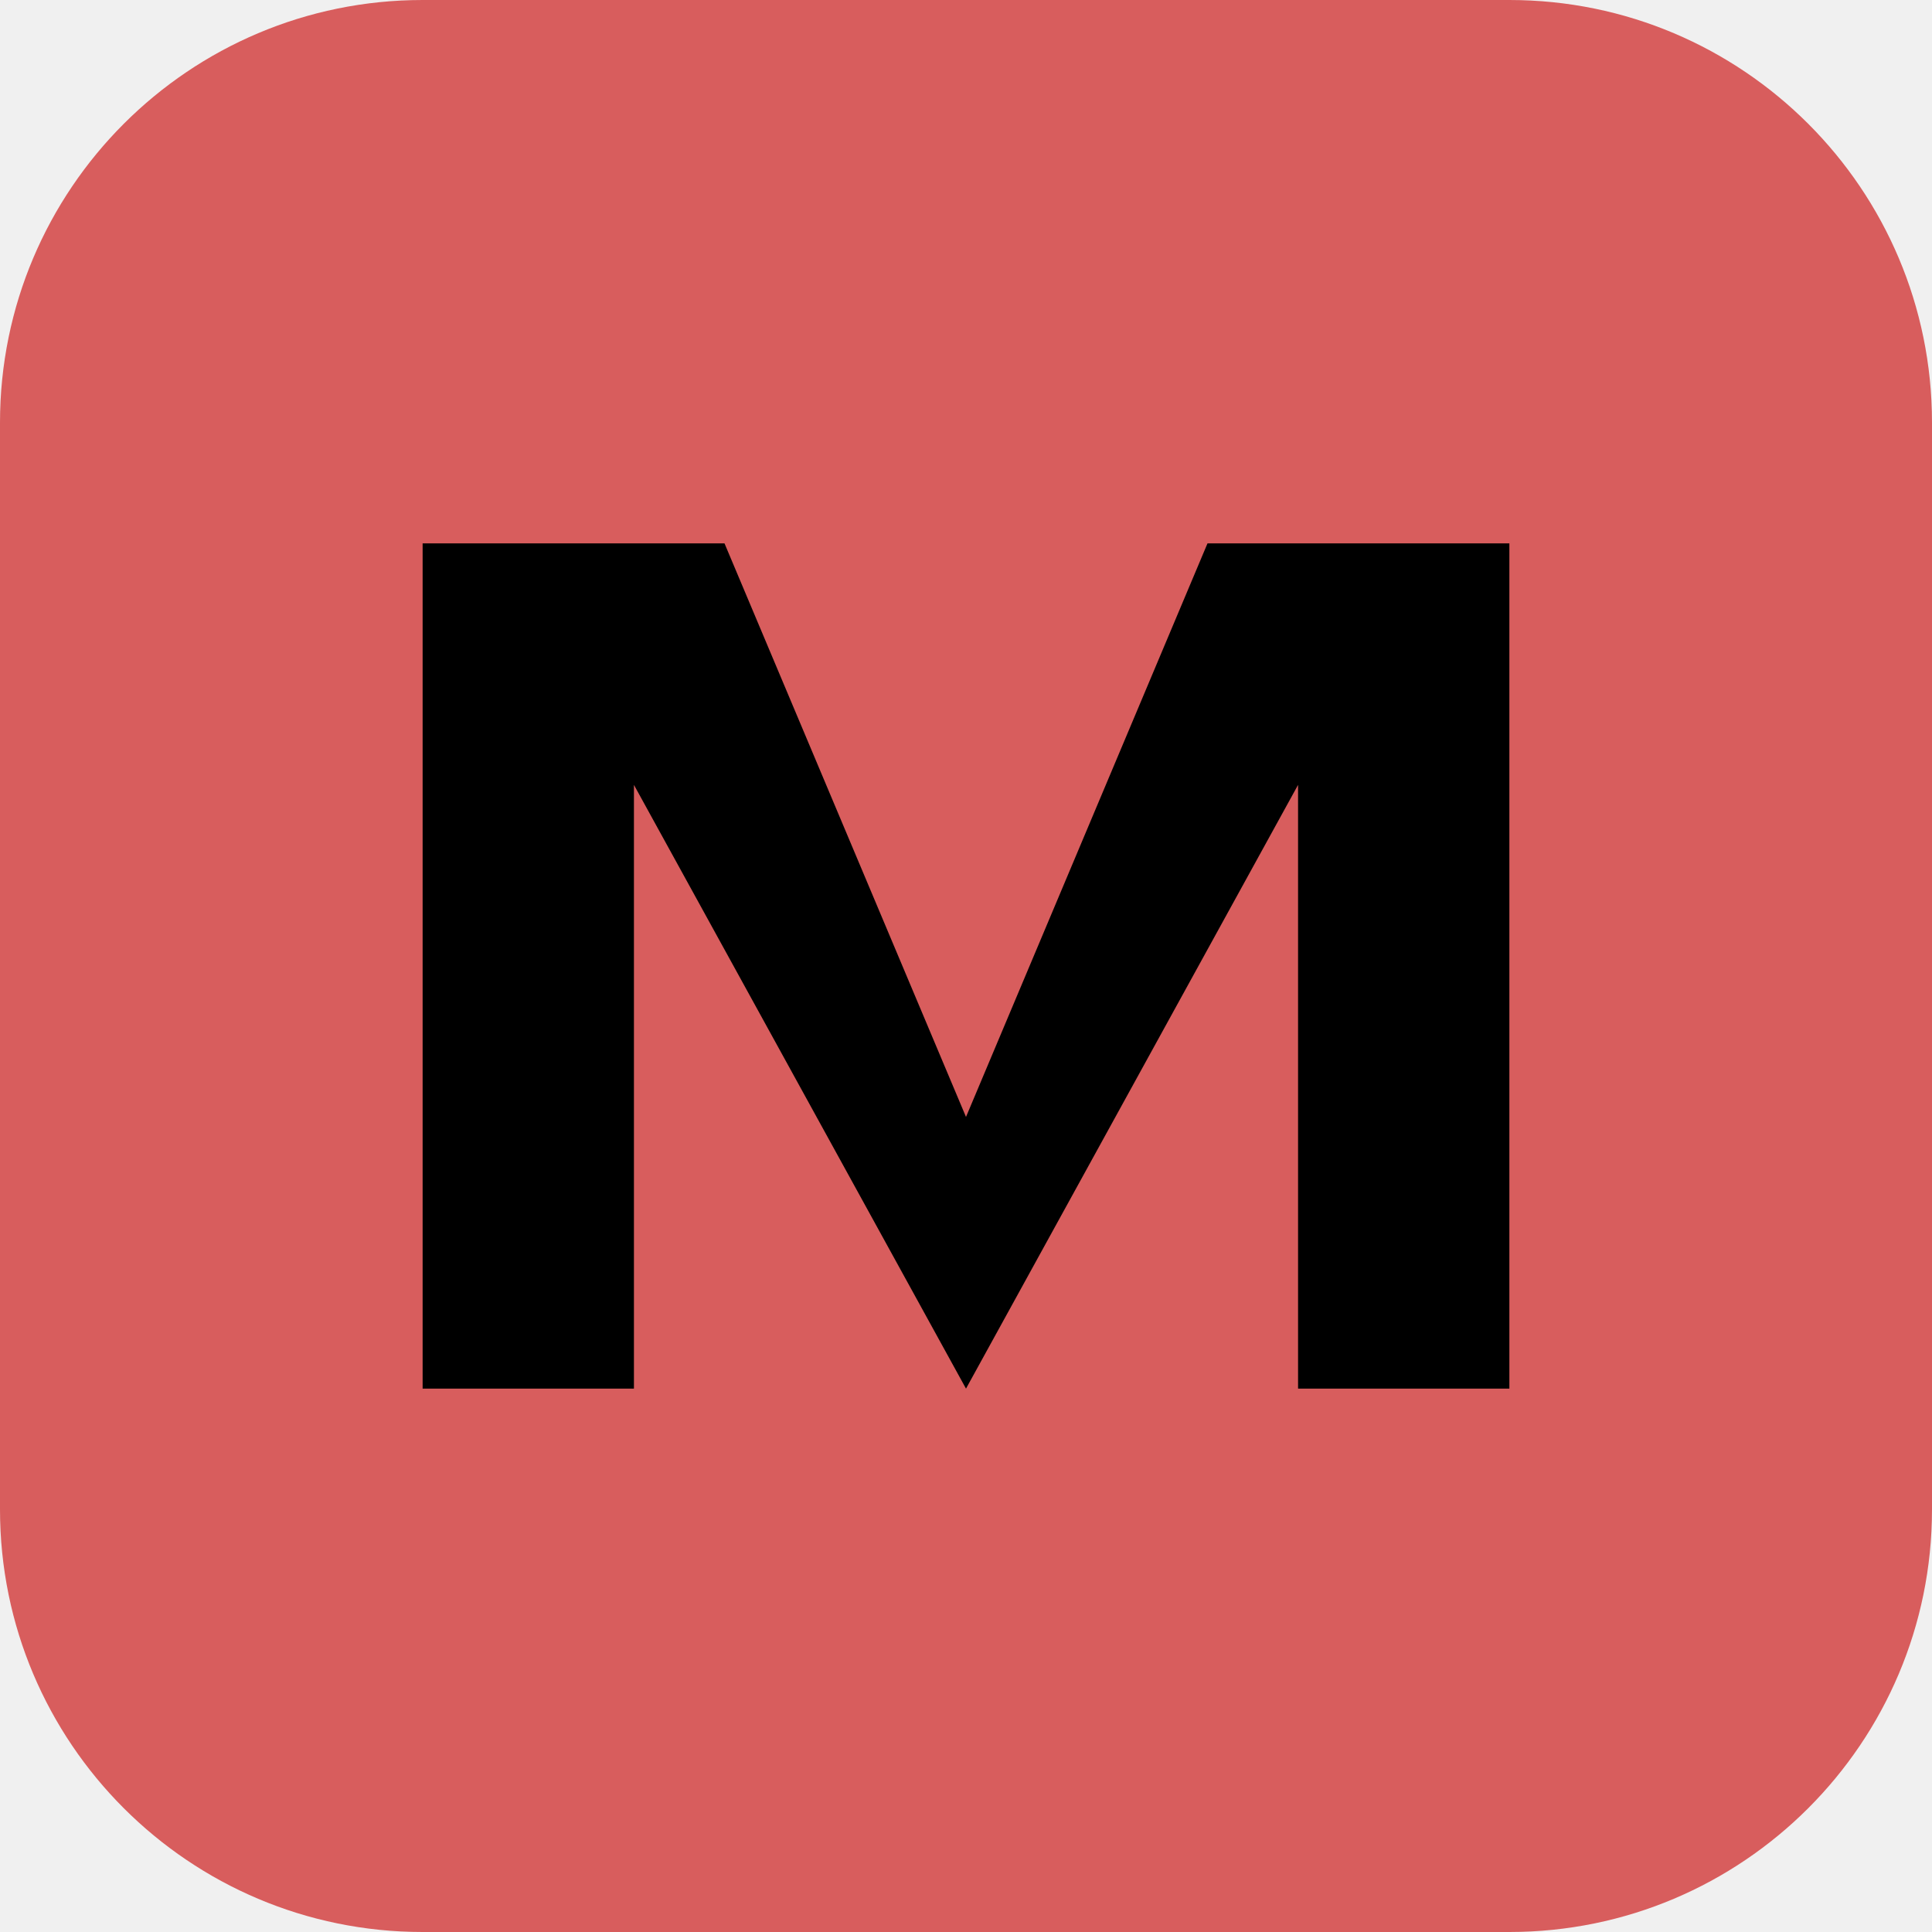
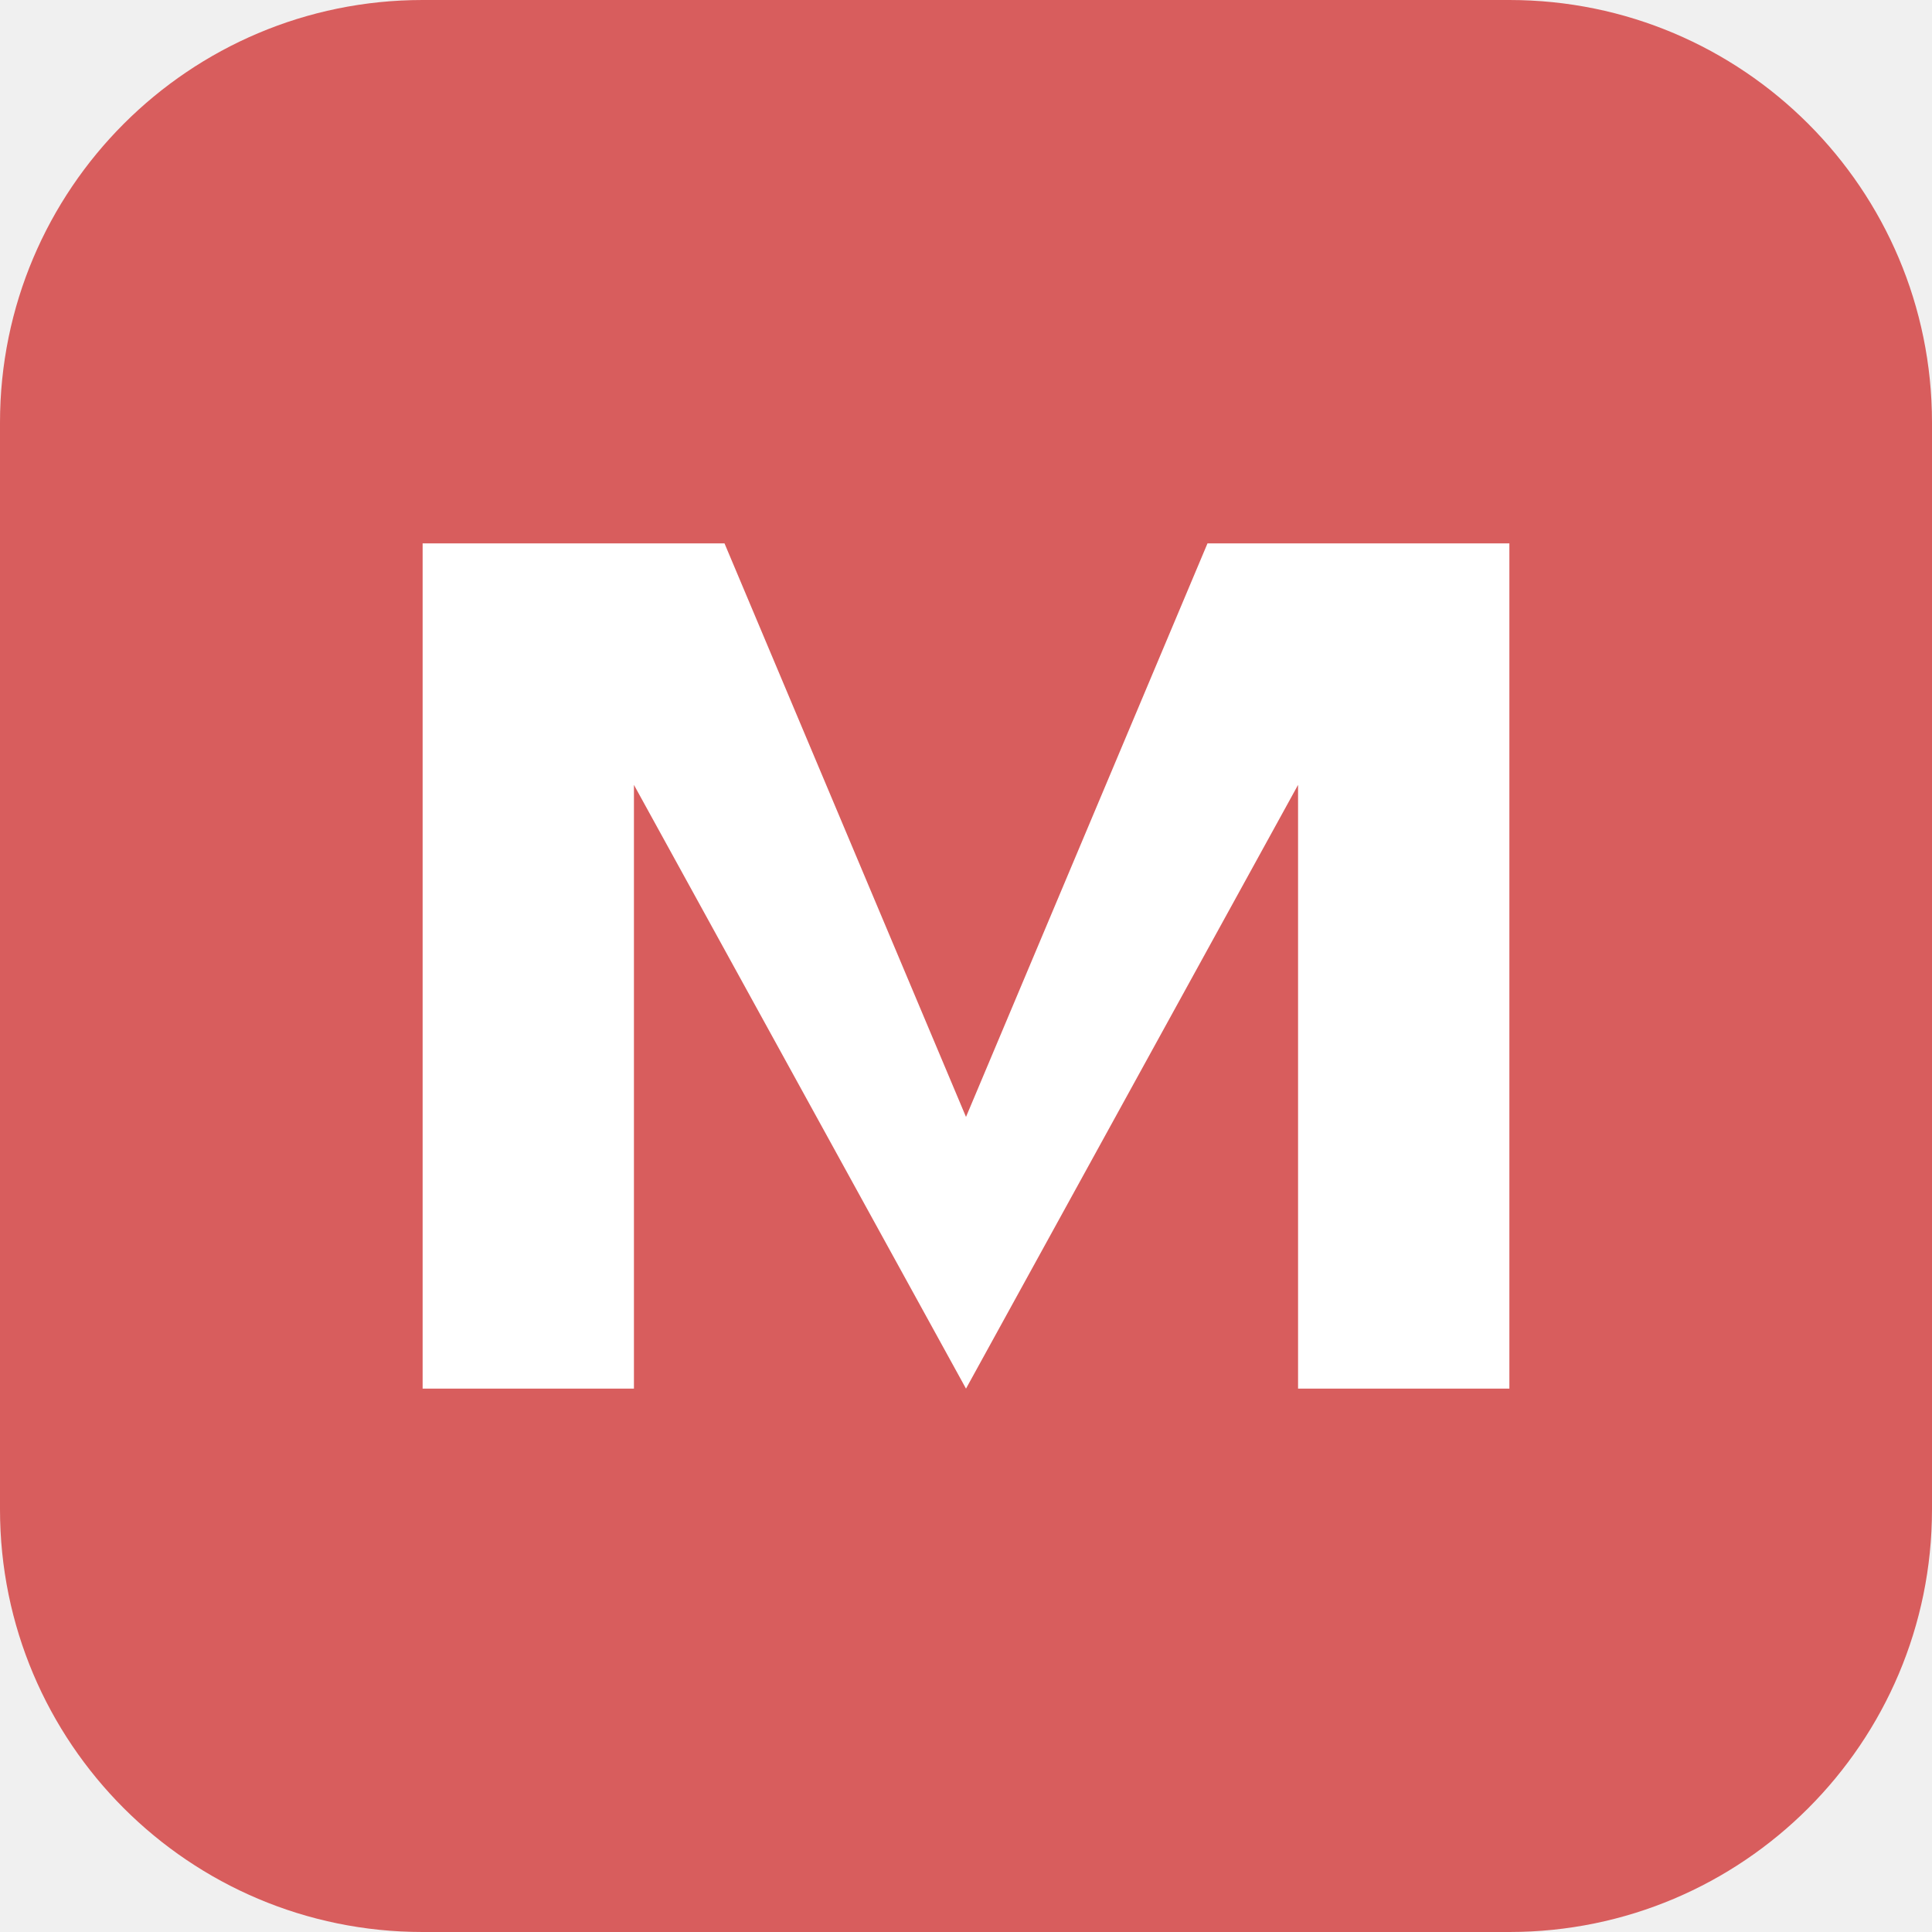
<svg xmlns="http://www.w3.org/2000/svg" viewBox="0 0 64 64" width="64" height="64" role="img" aria-label="Madam Holdings">
  <rect width="64" height="64" rx="14" fill="#d85d5d" />
-   <path d="M14 46 H21 V26 L32 46 L43 26 V46 H50 V18 H40 L32 37 L24 18 H14 Z" fill="#000000" />
+   <path d="M14 46 H21 V26 L32 46 L43 26 V46 H50 V18 H40 L32 37 L24 18 H14 Z" fill="#ffffff" />
</svg>
